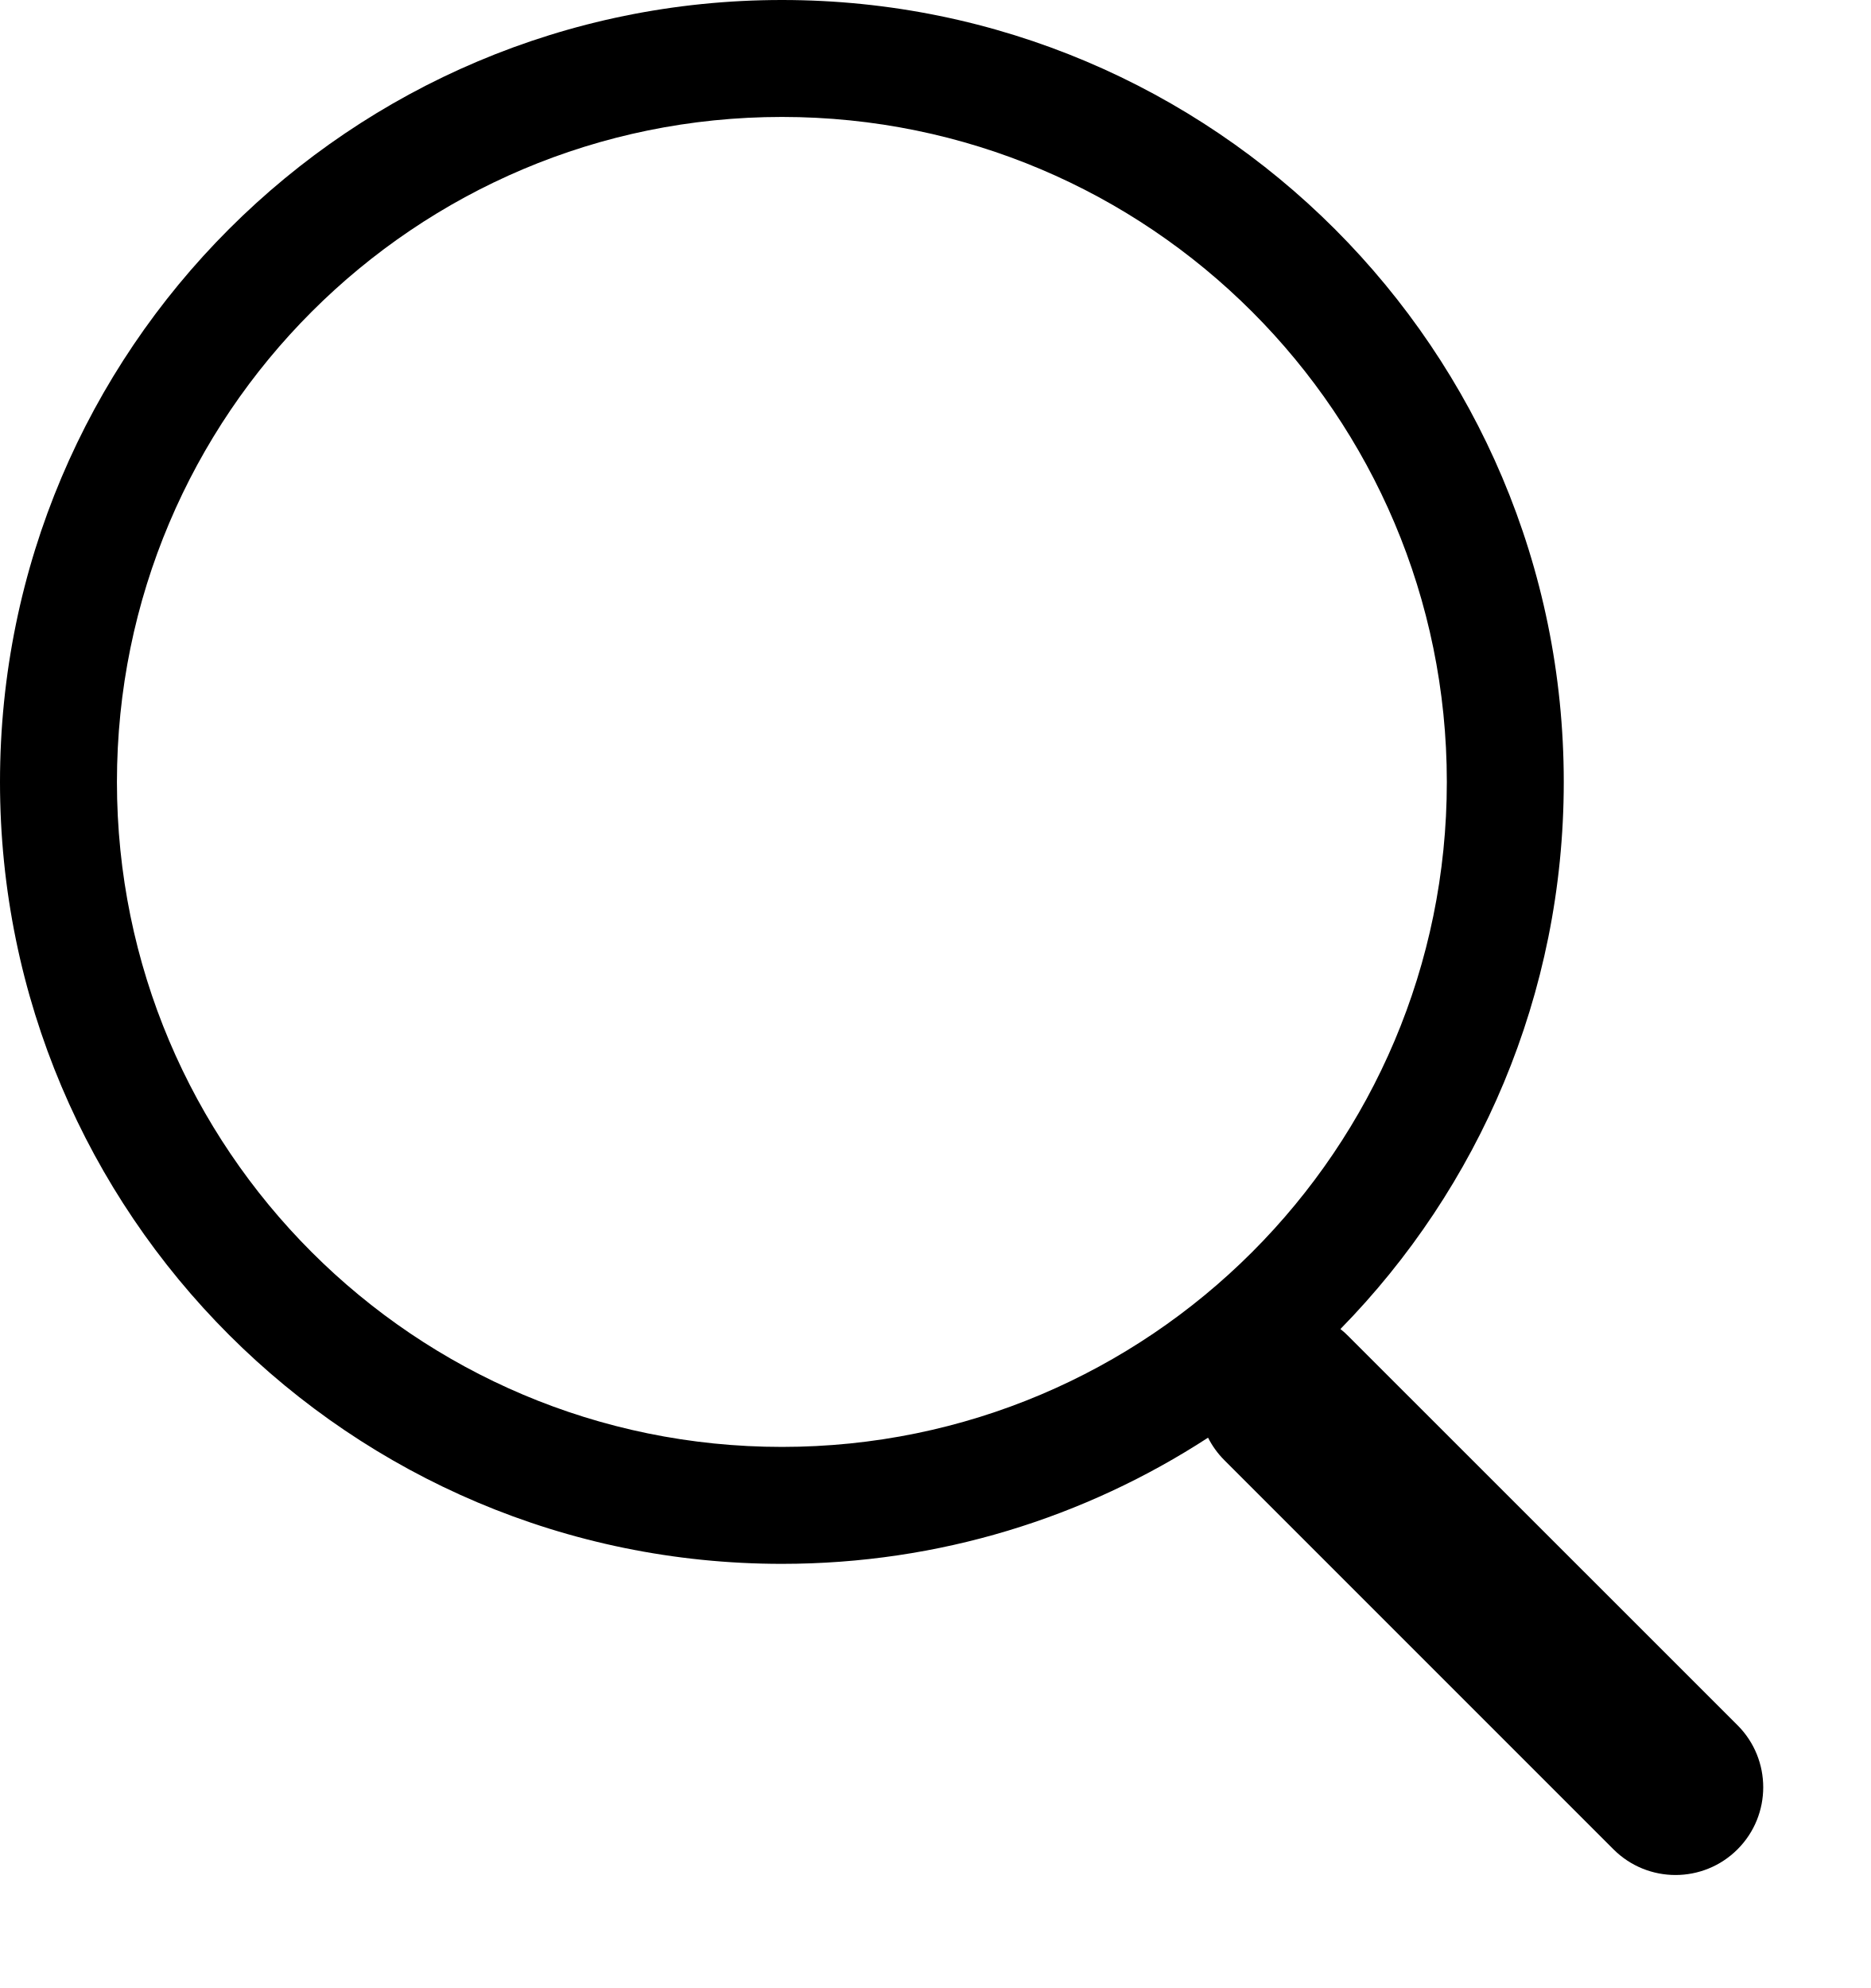
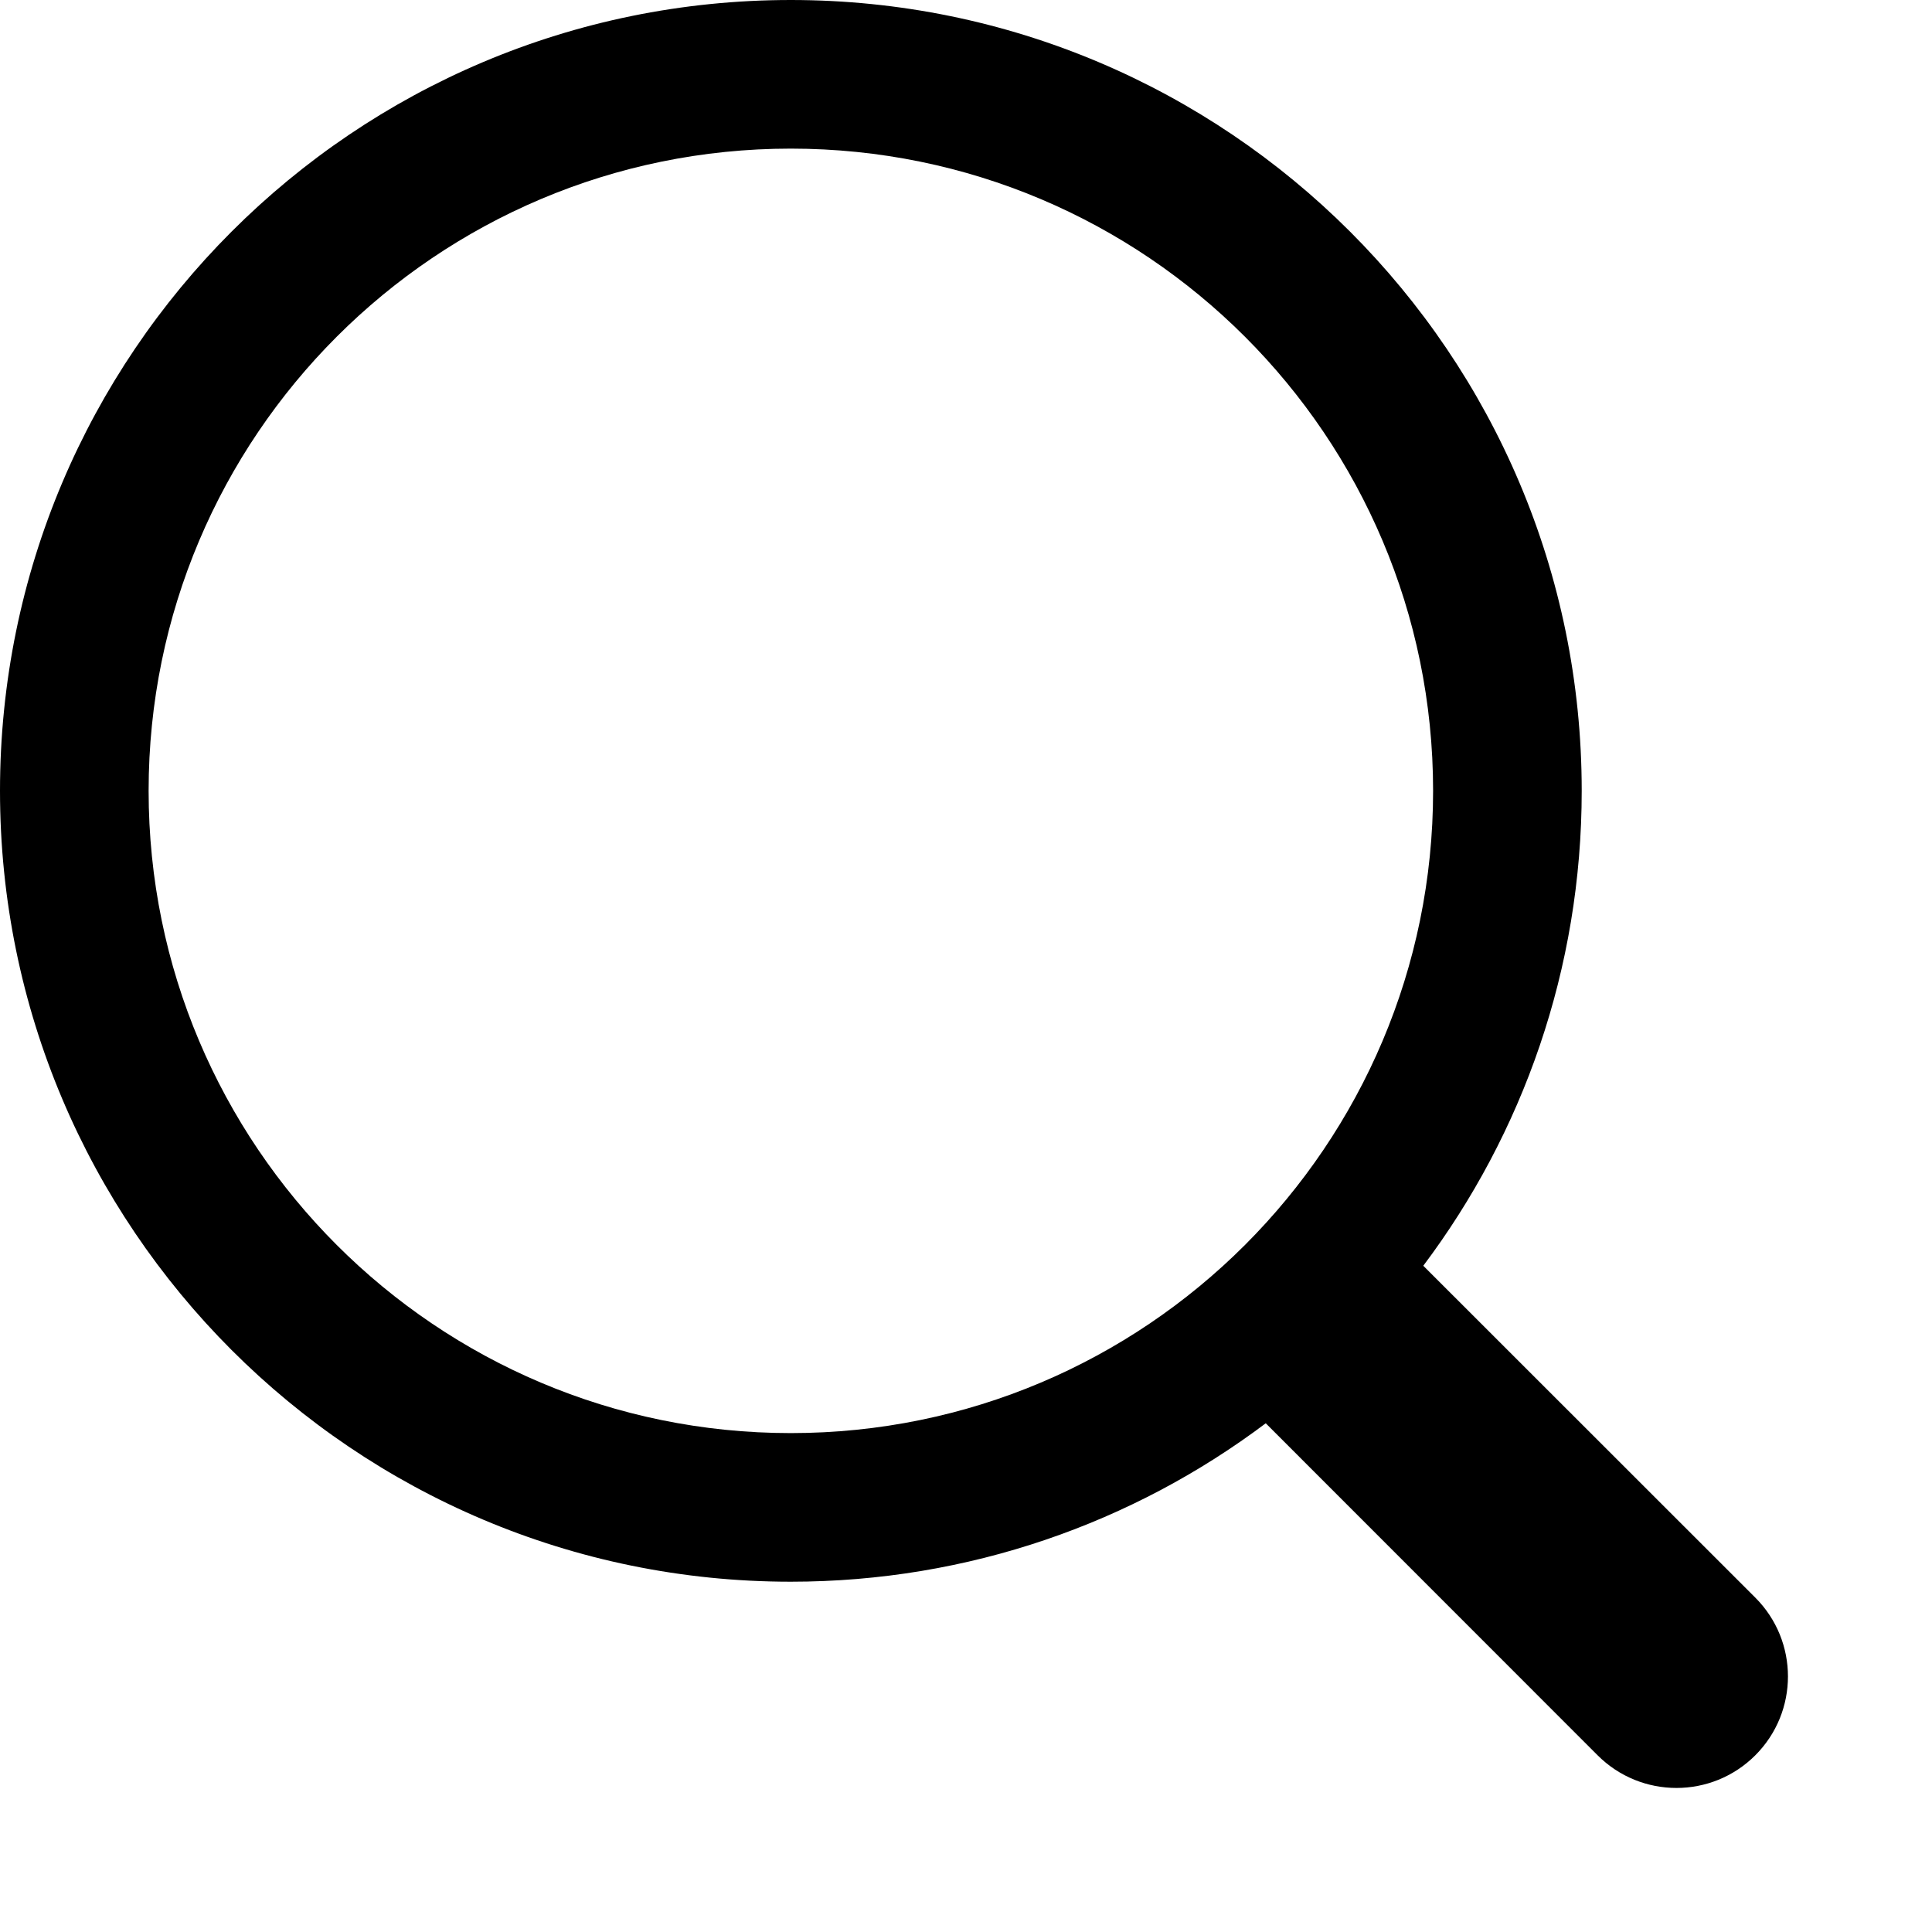
- <svg xmlns="http://www.w3.org/2000/svg" viewBox="0 0 16 17" fill="none">
-   <path fill-rule="evenodd" clip-rule="evenodd" d="M12.373 6.687C12.373 9.827 9.827 12.373 6.687 12.373C3.546 12.373 1 9.827 1 6.687C1 3.546 3.546 1 6.687 1C9.827 1 12.373 3.546 12.373 6.687ZM10.331 12.294C9.282 12.976 8.031 13.373 6.687 13.373C2.994 13.373 0 10.38 0 6.687C0 2.994 2.994 0 6.687 0C10.38 0 13.373 2.994 13.373 6.687C13.373 8.508 12.645 10.159 11.463 11.365C11.487 11.384 11.509 11.403 11.53 11.425L14.859 14.753C15.152 15.046 15.152 15.521 14.859 15.814C14.566 16.107 14.091 16.107 13.798 15.814L10.47 12.486C10.412 12.428 10.366 12.363 10.331 12.294Z" fill="currentColor" />
+ <svg xmlns="http://www.w3.org/2000/svg" viewBox="0 0 13 13" fill="none">
+   <path fill-rule="evenodd" clip-rule="evenodd" d="M9.643 5.321C9.643 7.708 7.708 9.643 5.321 9.643C2.935 9.643 1 7.708 1 5.321C1 2.935 2.935 1 5.321 1C7.708 1 9.643 2.935 9.643 5.321ZM8.517 9.577C7.627 10.246 6.52 10.643 5.321 10.643C2.382 10.643 0 8.26 0 5.321C0 2.382 2.382 0 5.321 0C8.26 0 10.643 2.382 10.643 5.321C10.643 6.52 10.246 7.627 9.577 8.517L11.811 10.75C12.104 11.043 12.104 11.518 11.811 11.811C11.518 12.104 11.043 12.104 10.75 11.811L8.517 9.577Z" fill="currentColor" />
</svg>
